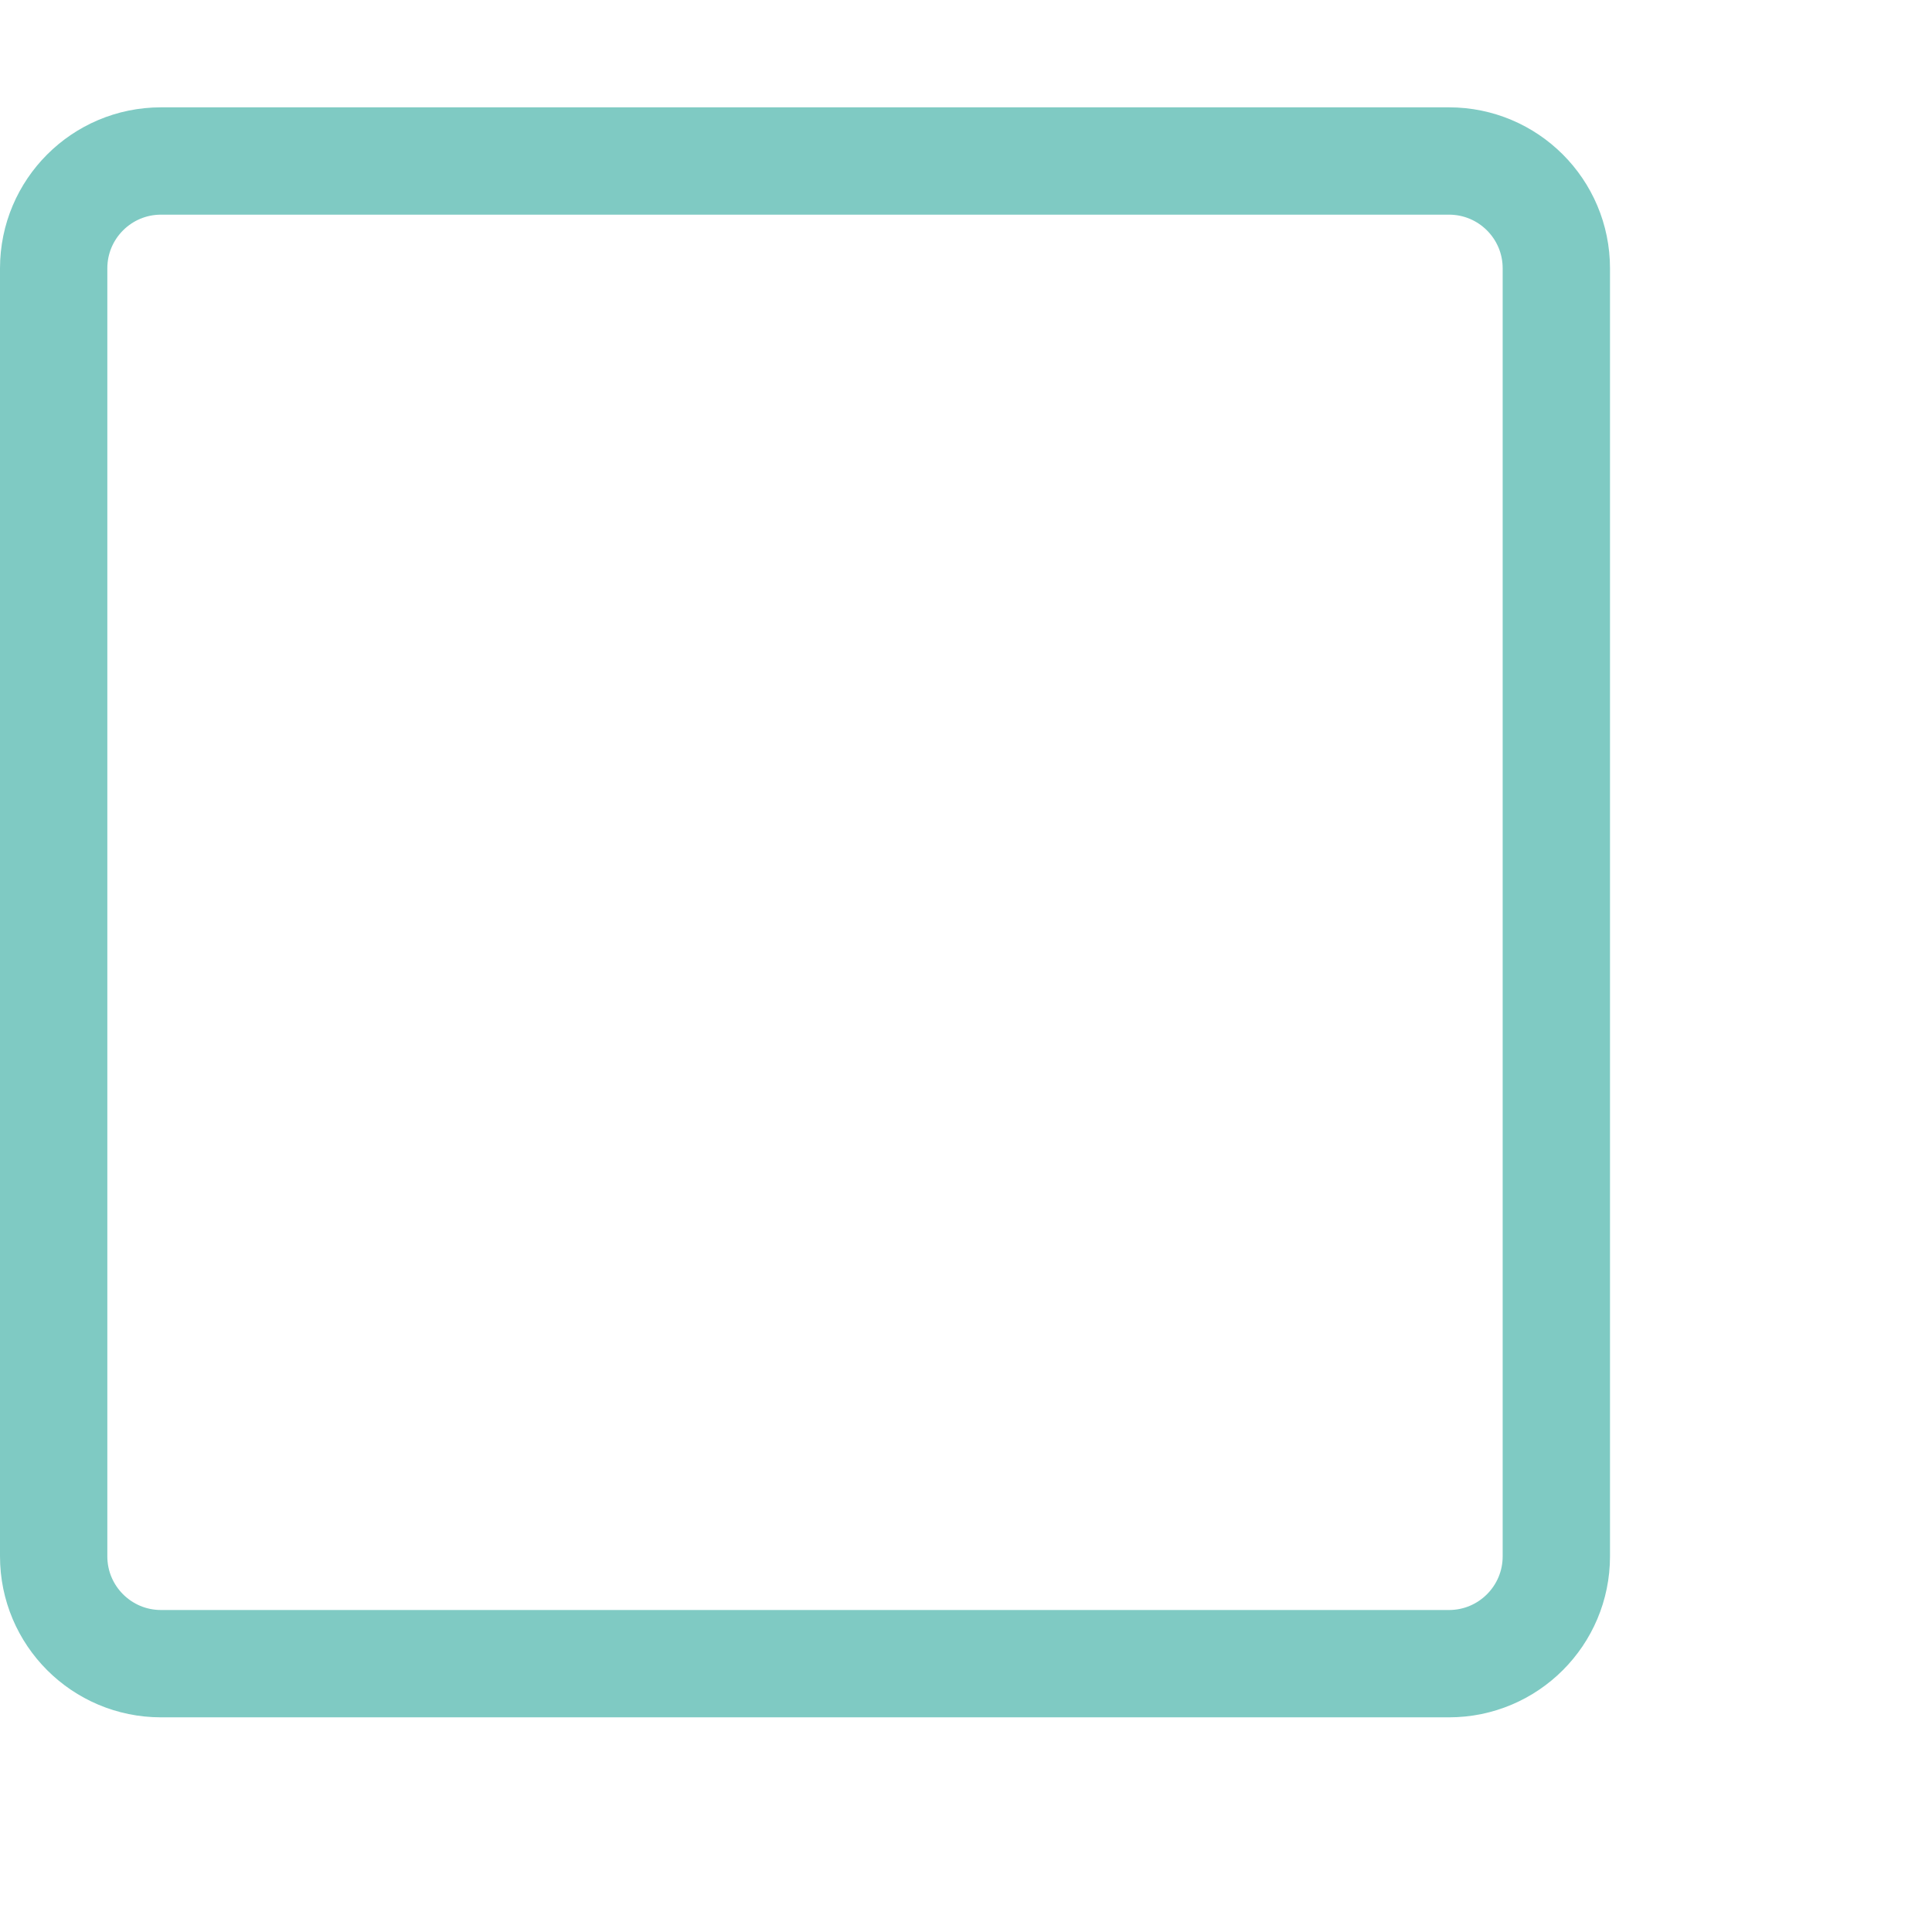
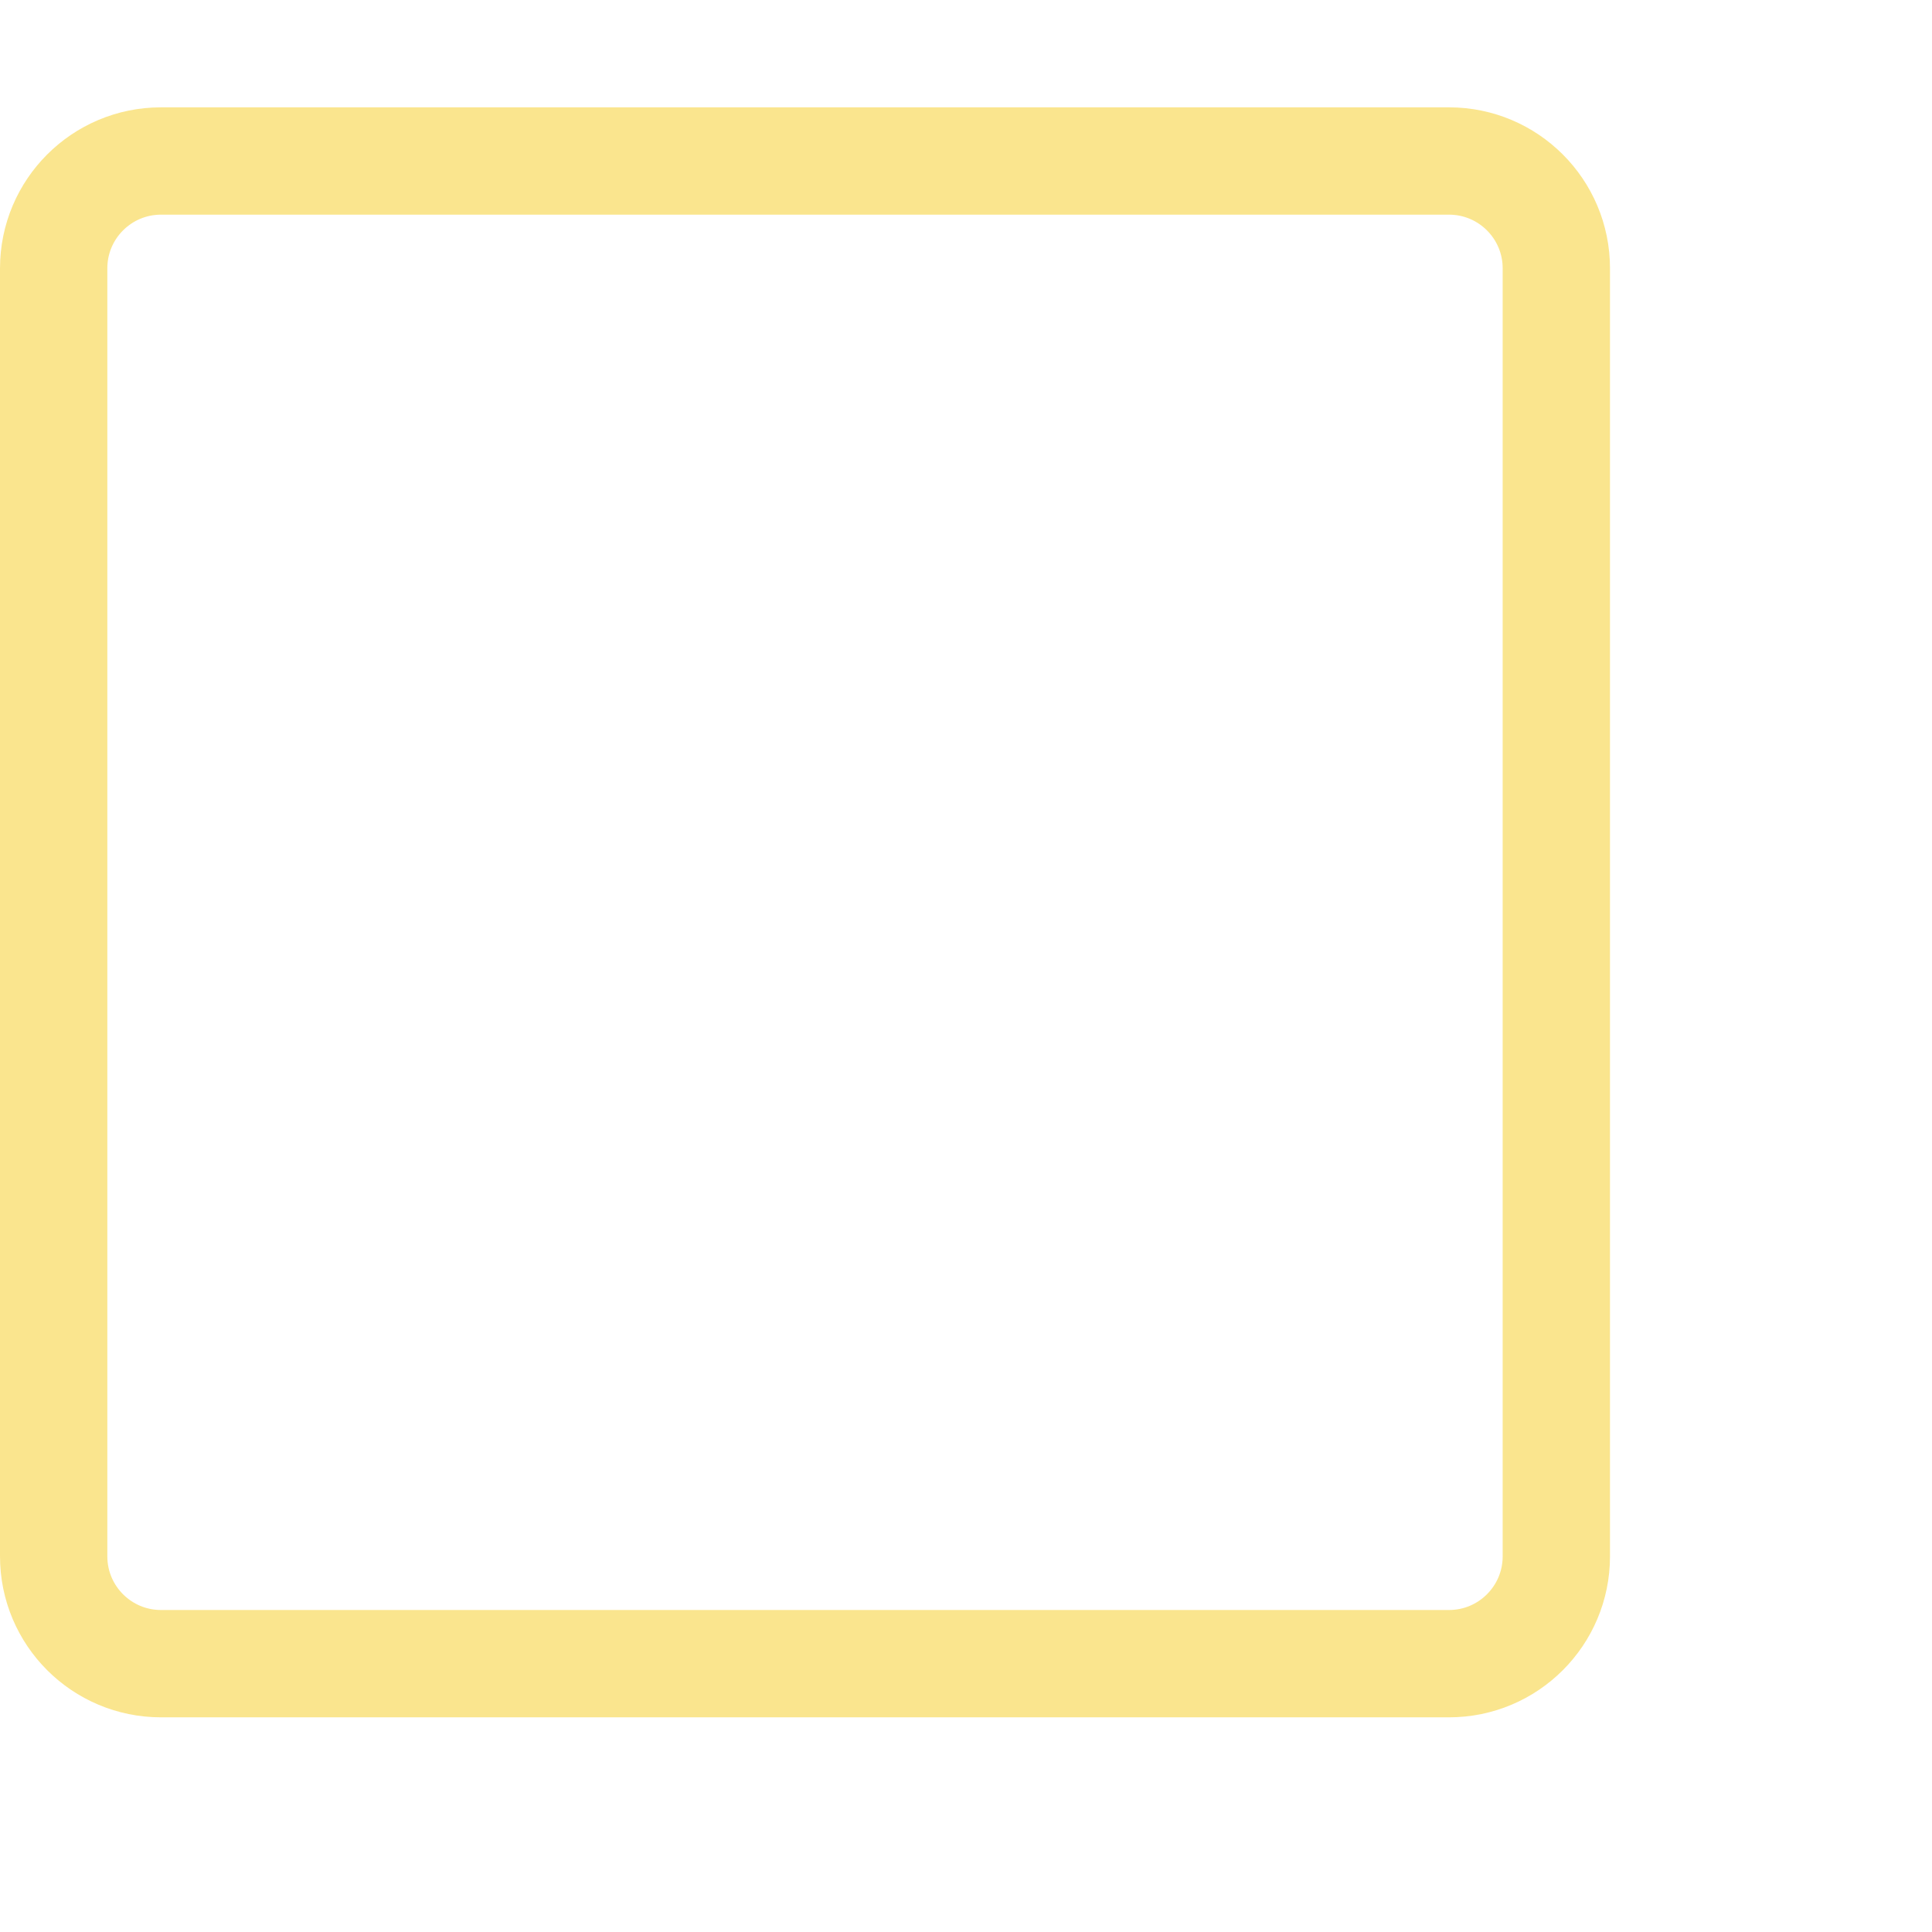
<svg xmlns="http://www.w3.org/2000/svg" width="18" height="18" viewBox="0 0 18 18">
-   <rect x="0.5" y="1.5" width="14" height="14" rx="1" style="fill:none;stroke:#009688;stroke-linecap:round;stroke-linejoin:round;opacity:0.5" />
+   <rect x="0.5" y="1.5" width="14" height="14" rx="1" style="fill:none;stroke:#f6cc1d;stroke-linecap:round;stroke-linejoin:round;opacity:0.5" />
</svg>
